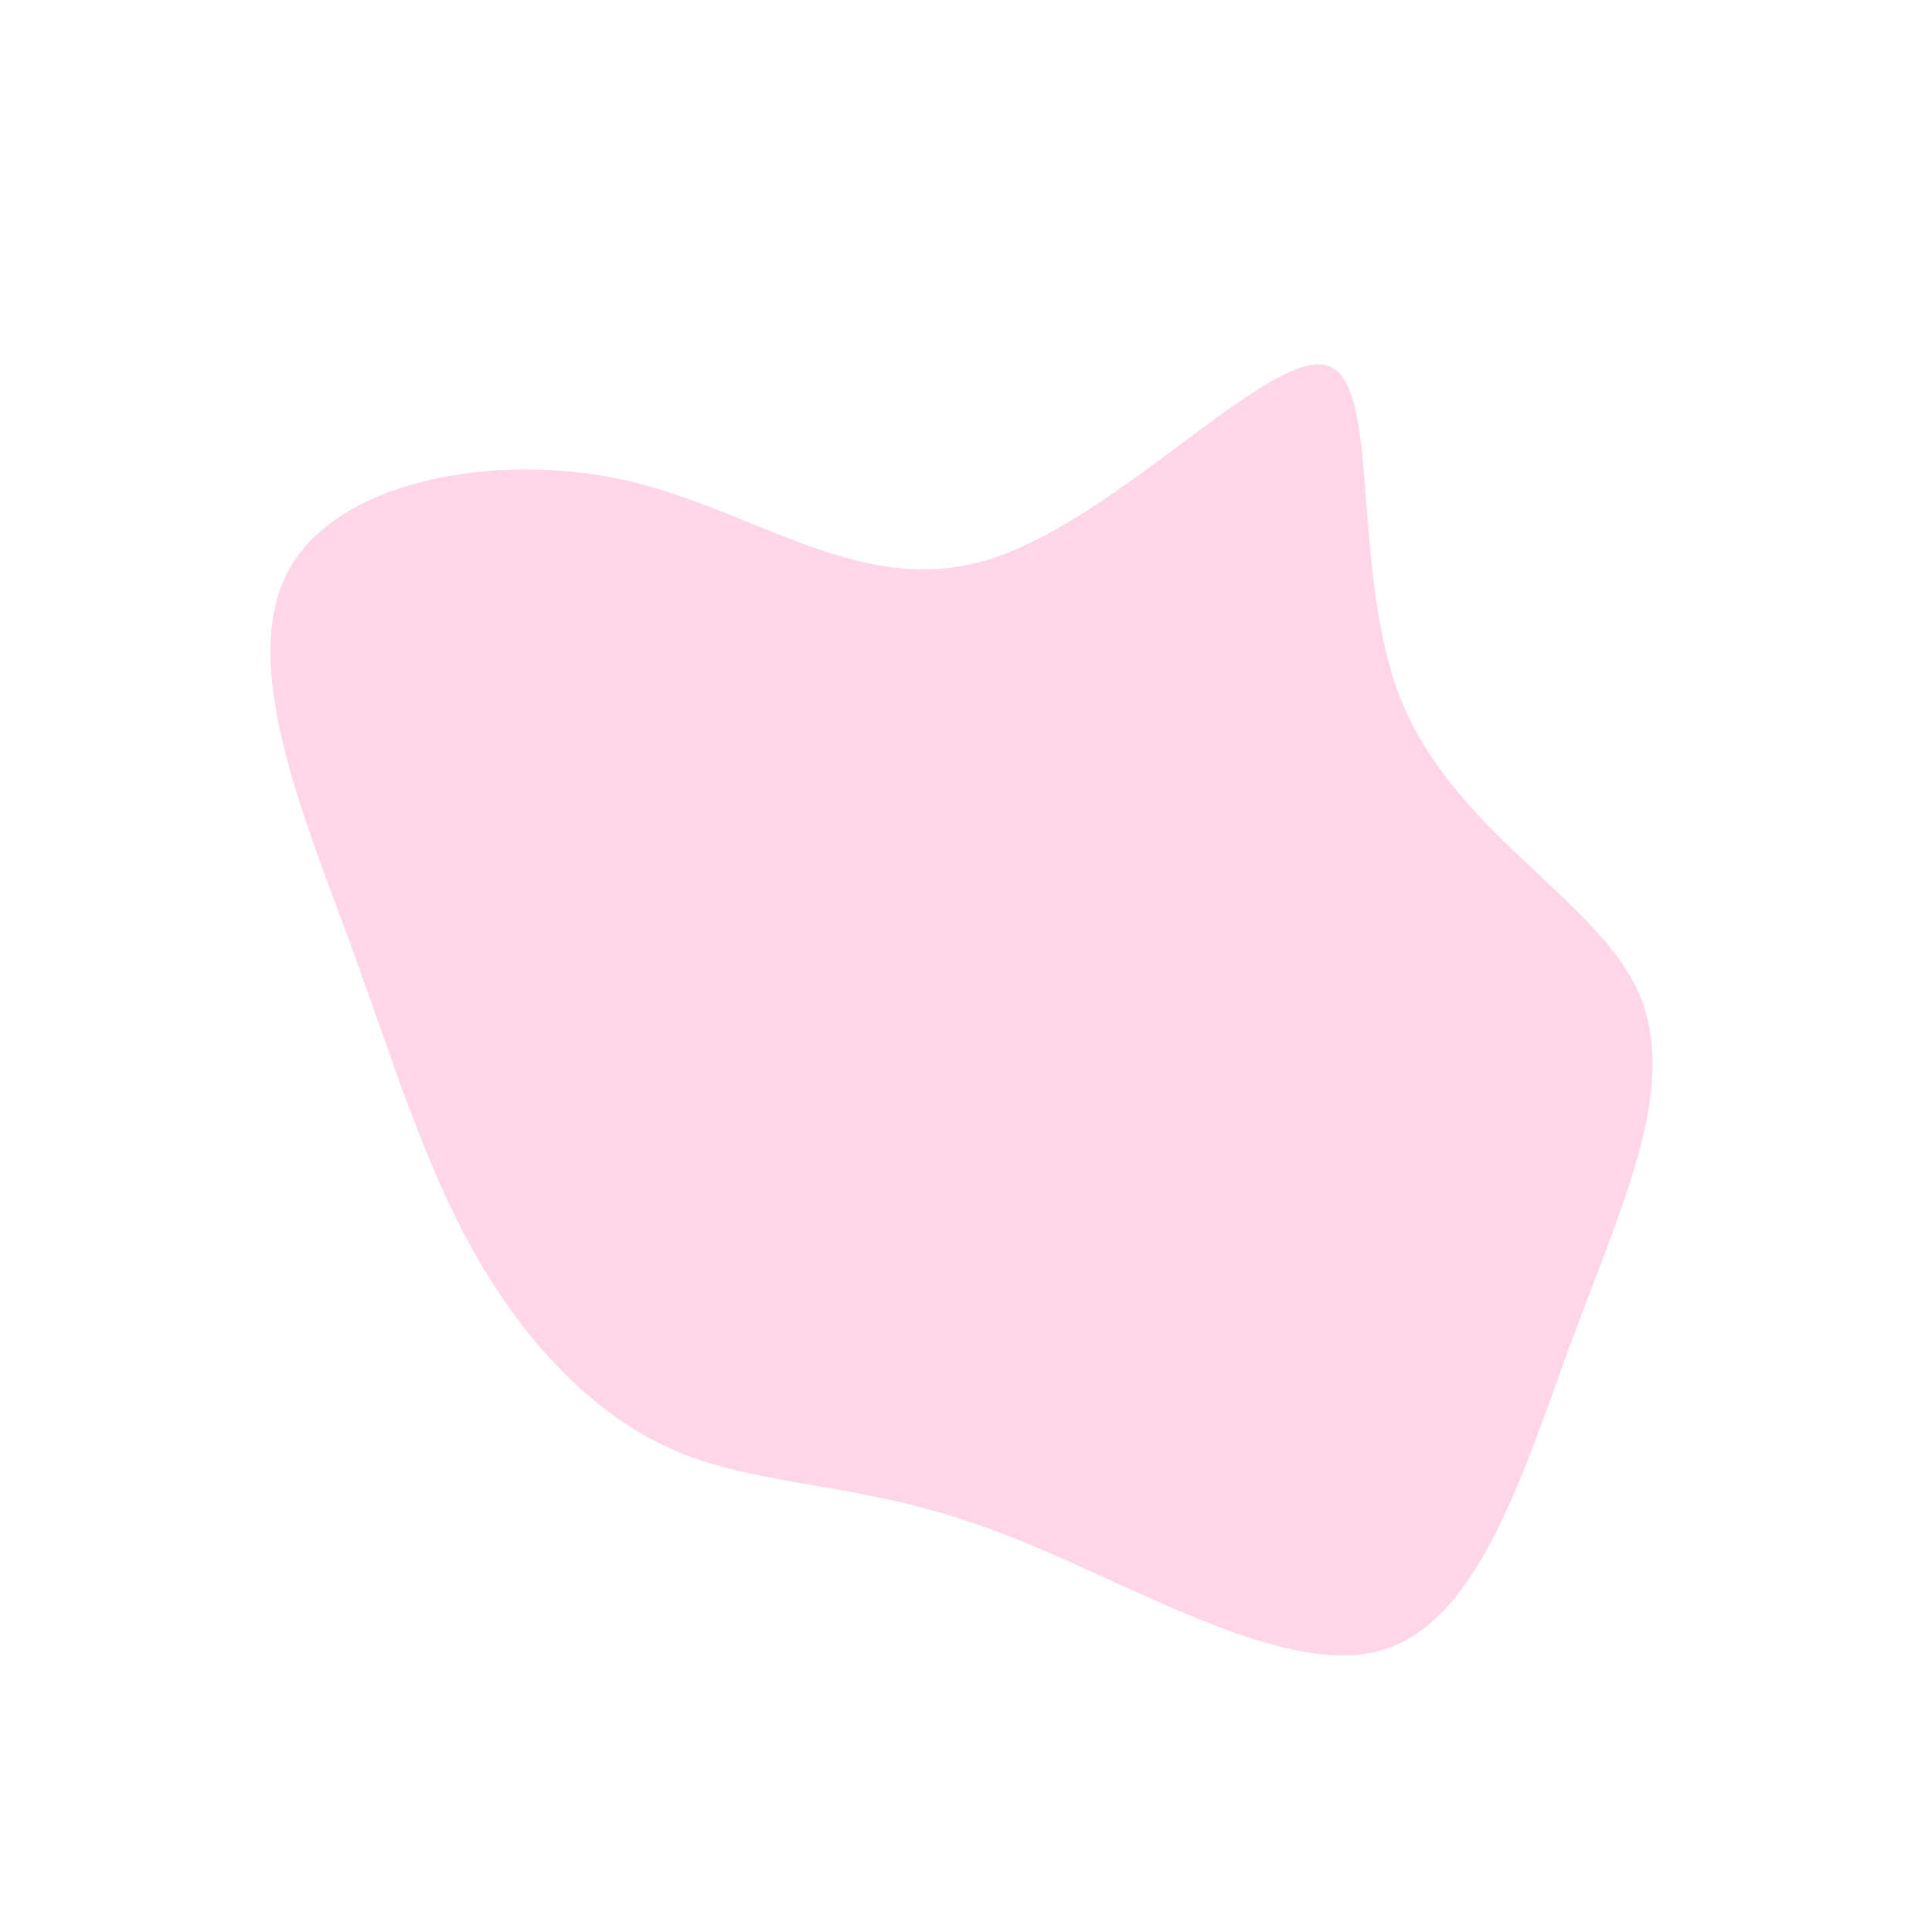
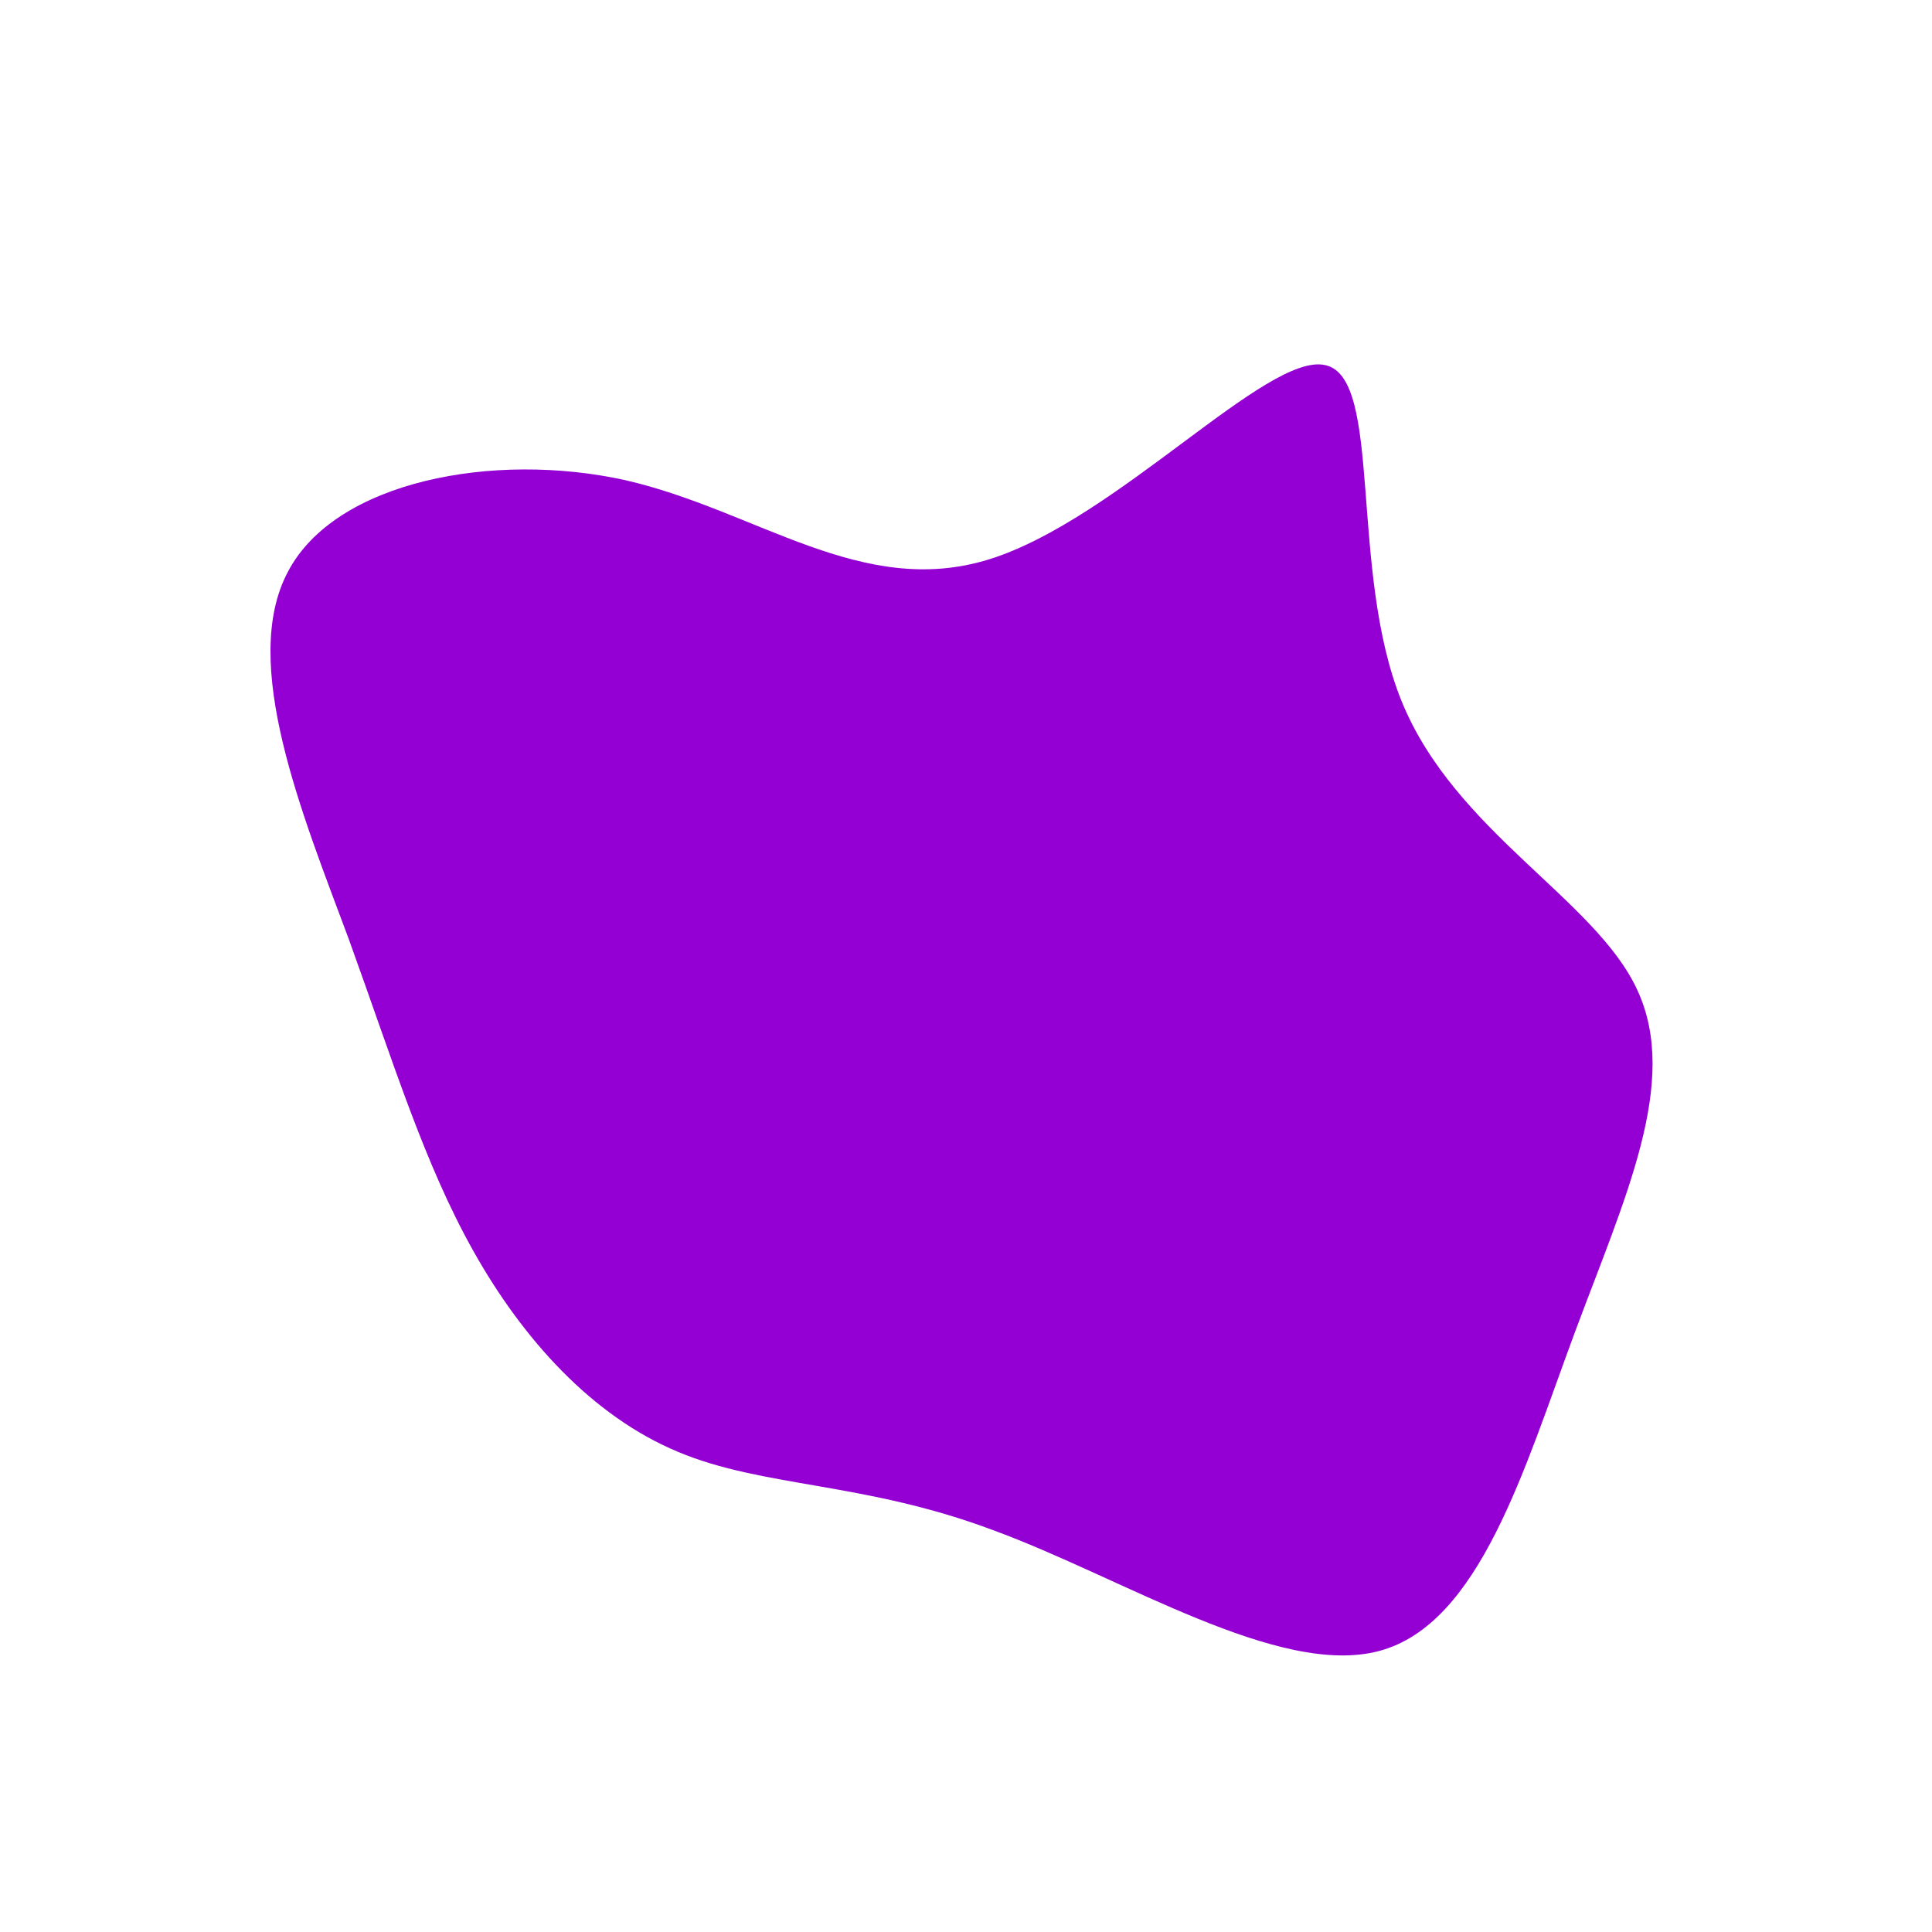
<svg xmlns="http://www.w3.org/2000/svg" viewBox="0 0 200 200">
-   <path fill="#FFD6E8" d="M37.2,-62.2C43.2,-60.9,39.6,-40.9,45.1,-27.4C50.6,-13.9,65.2,-6.9,69.5,2.5C73.9,12,68.2,24,63,38C57.8,52,53.2,68.1,42.8,70.9C32.4,73.7,16.2,63.3,2.8,58.4C-10.5,53.4,-21,54,-29.8,50.3C-38.7,46.6,-45.9,38.6,-51,29.5C-56.1,20.4,-59.2,10.2,-63.9,-2.8C-68.7,-15.7,-75.2,-31.4,-70.2,-40.8C-65.3,-50.2,-48.9,-53.3,-35.3,-50.3C-21.7,-47.2,-10.8,-38,2.4,-42.1C15.6,-46.2,31.2,-63.6,37.2,-62.2Z" transform="translate(100 100)" />
+   <path fill="#9400D3" d="M37.2,-62.2C43.2,-60.9,39.6,-40.9,45.1,-27.4C50.6,-13.9,65.2,-6.9,69.5,2.5C73.9,12,68.2,24,63,38C57.8,52,53.2,68.1,42.8,70.9C32.4,73.7,16.2,63.3,2.8,58.4C-10.5,53.4,-21,54,-29.8,50.3C-38.7,46.6,-45.9,38.6,-51,29.5C-56.1,20.4,-59.2,10.2,-63.9,-2.8C-68.7,-15.7,-75.2,-31.4,-70.2,-40.8C-65.3,-50.2,-48.9,-53.3,-35.3,-50.3C-21.7,-47.2,-10.8,-38,2.4,-42.1C15.6,-46.2,31.2,-63.6,37.2,-62.2Z" transform="translate(100 100)" />
</svg>
